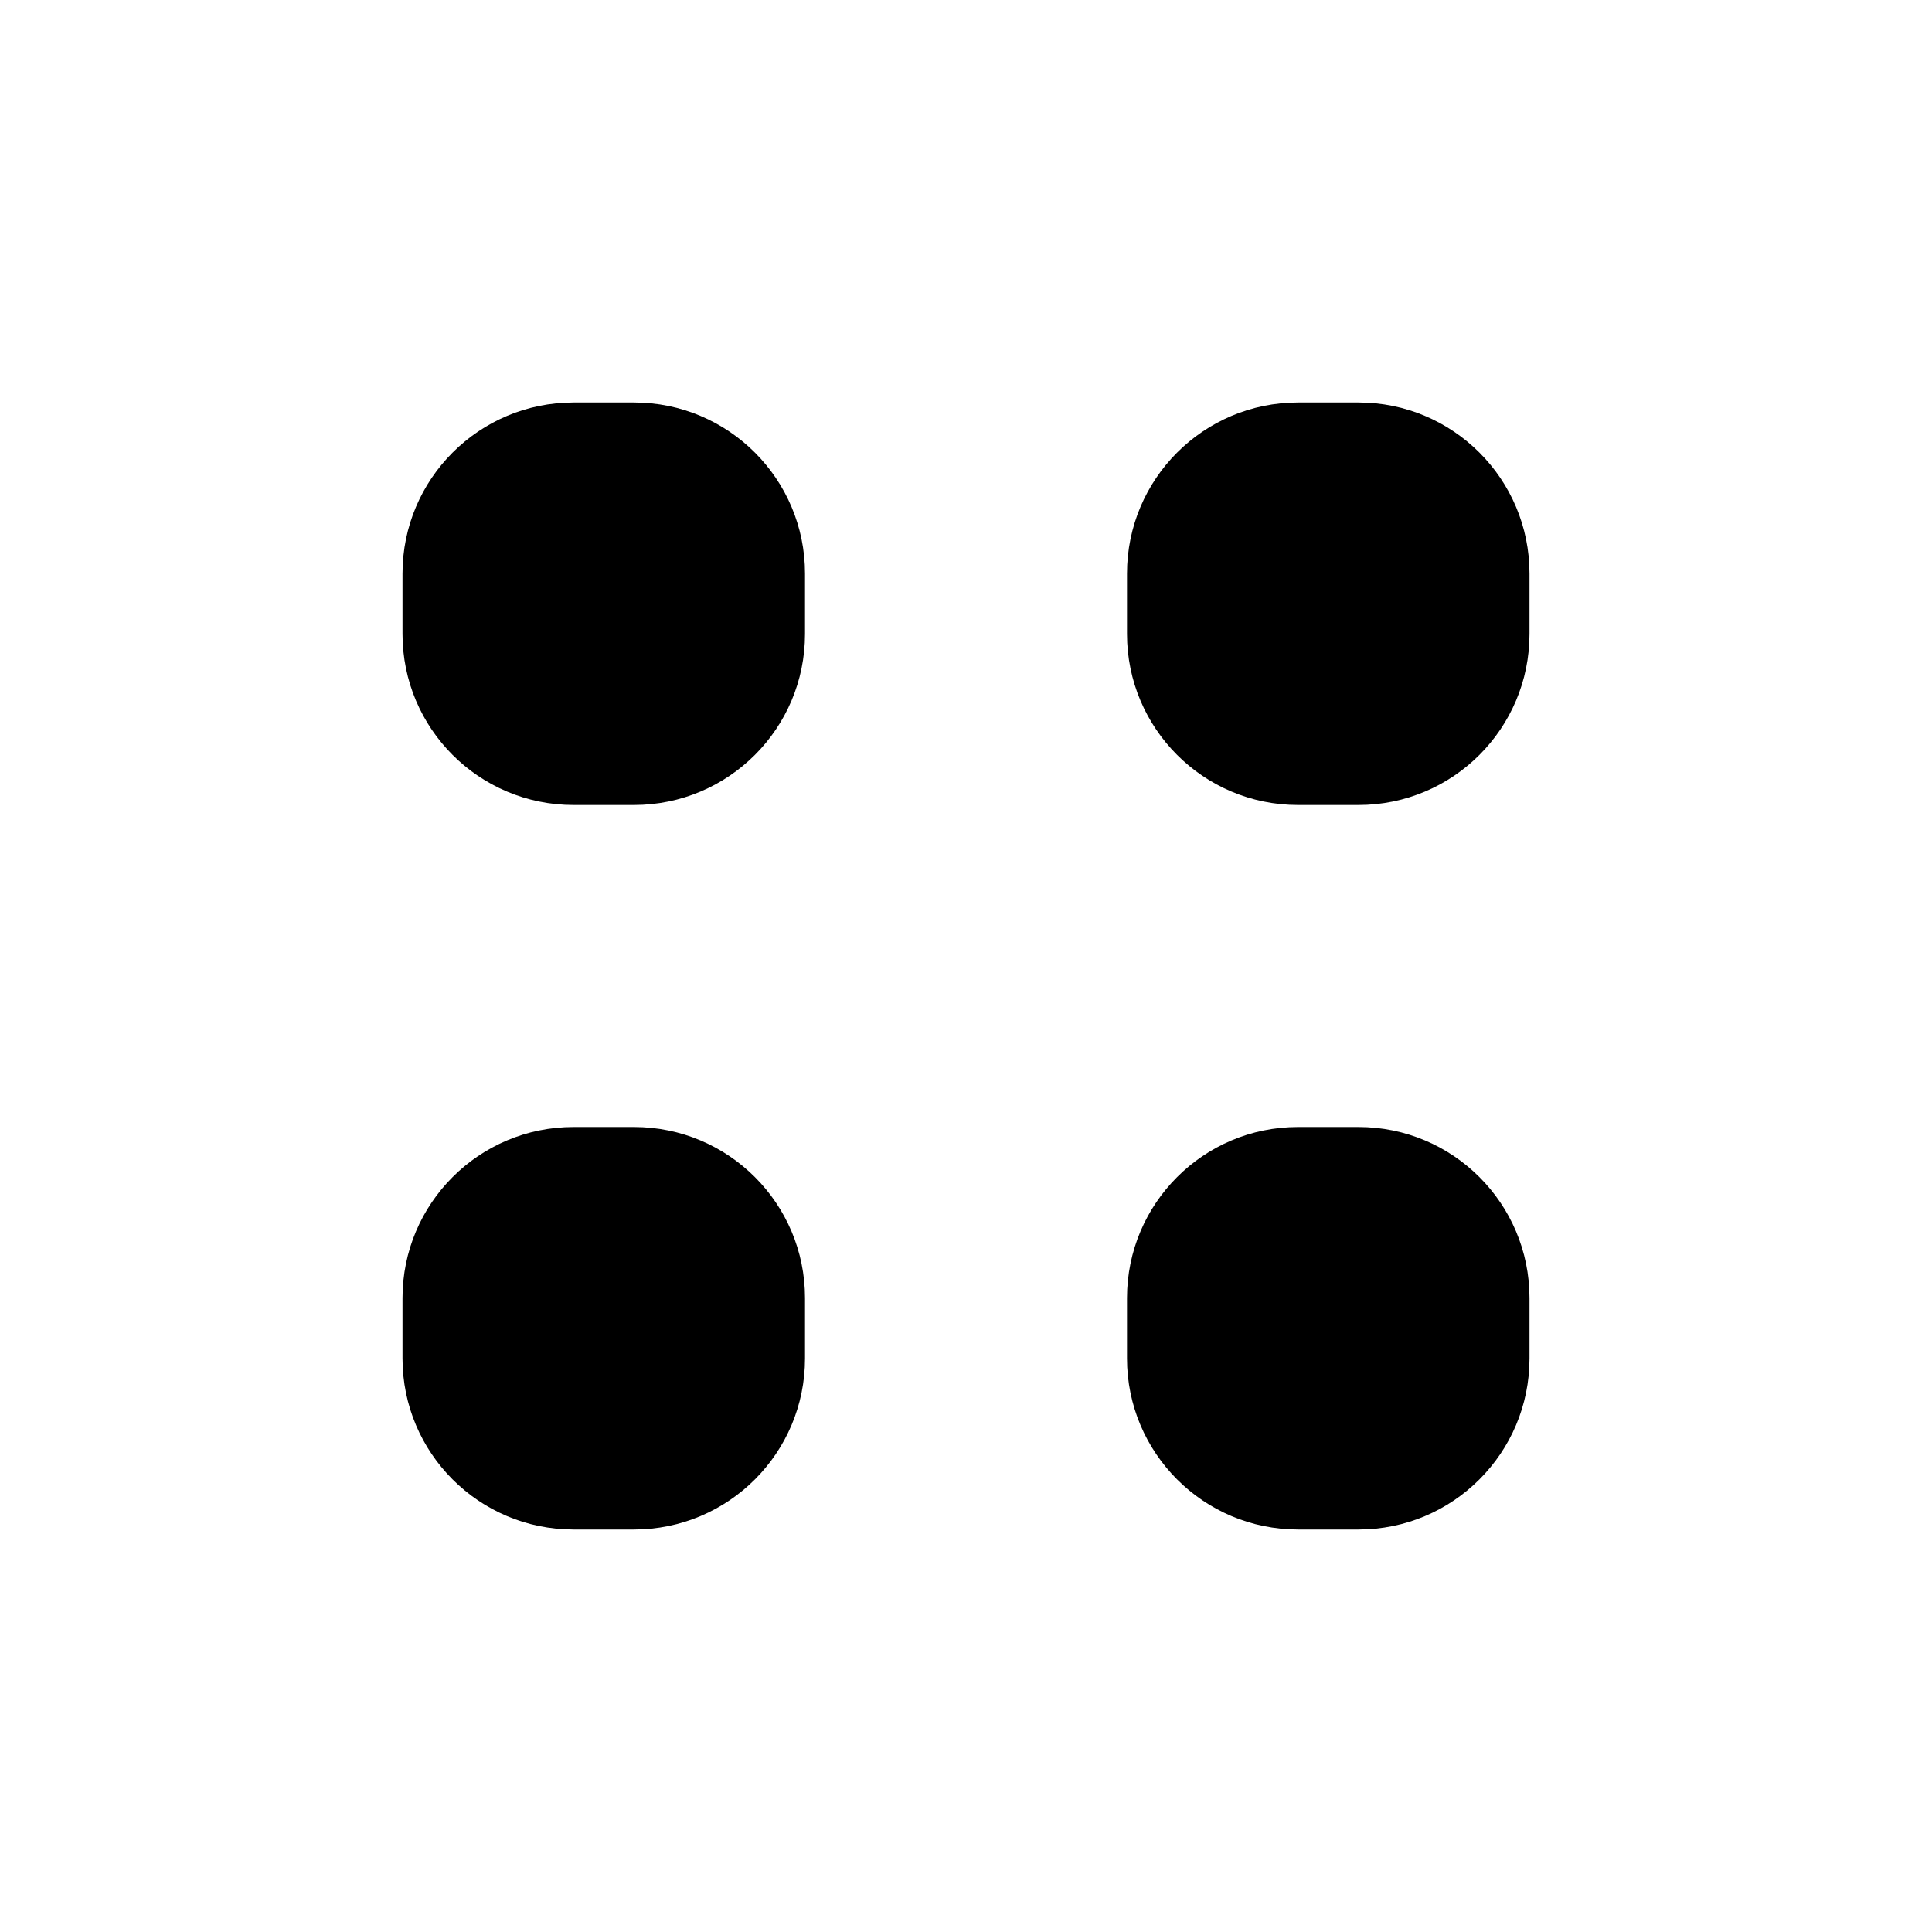
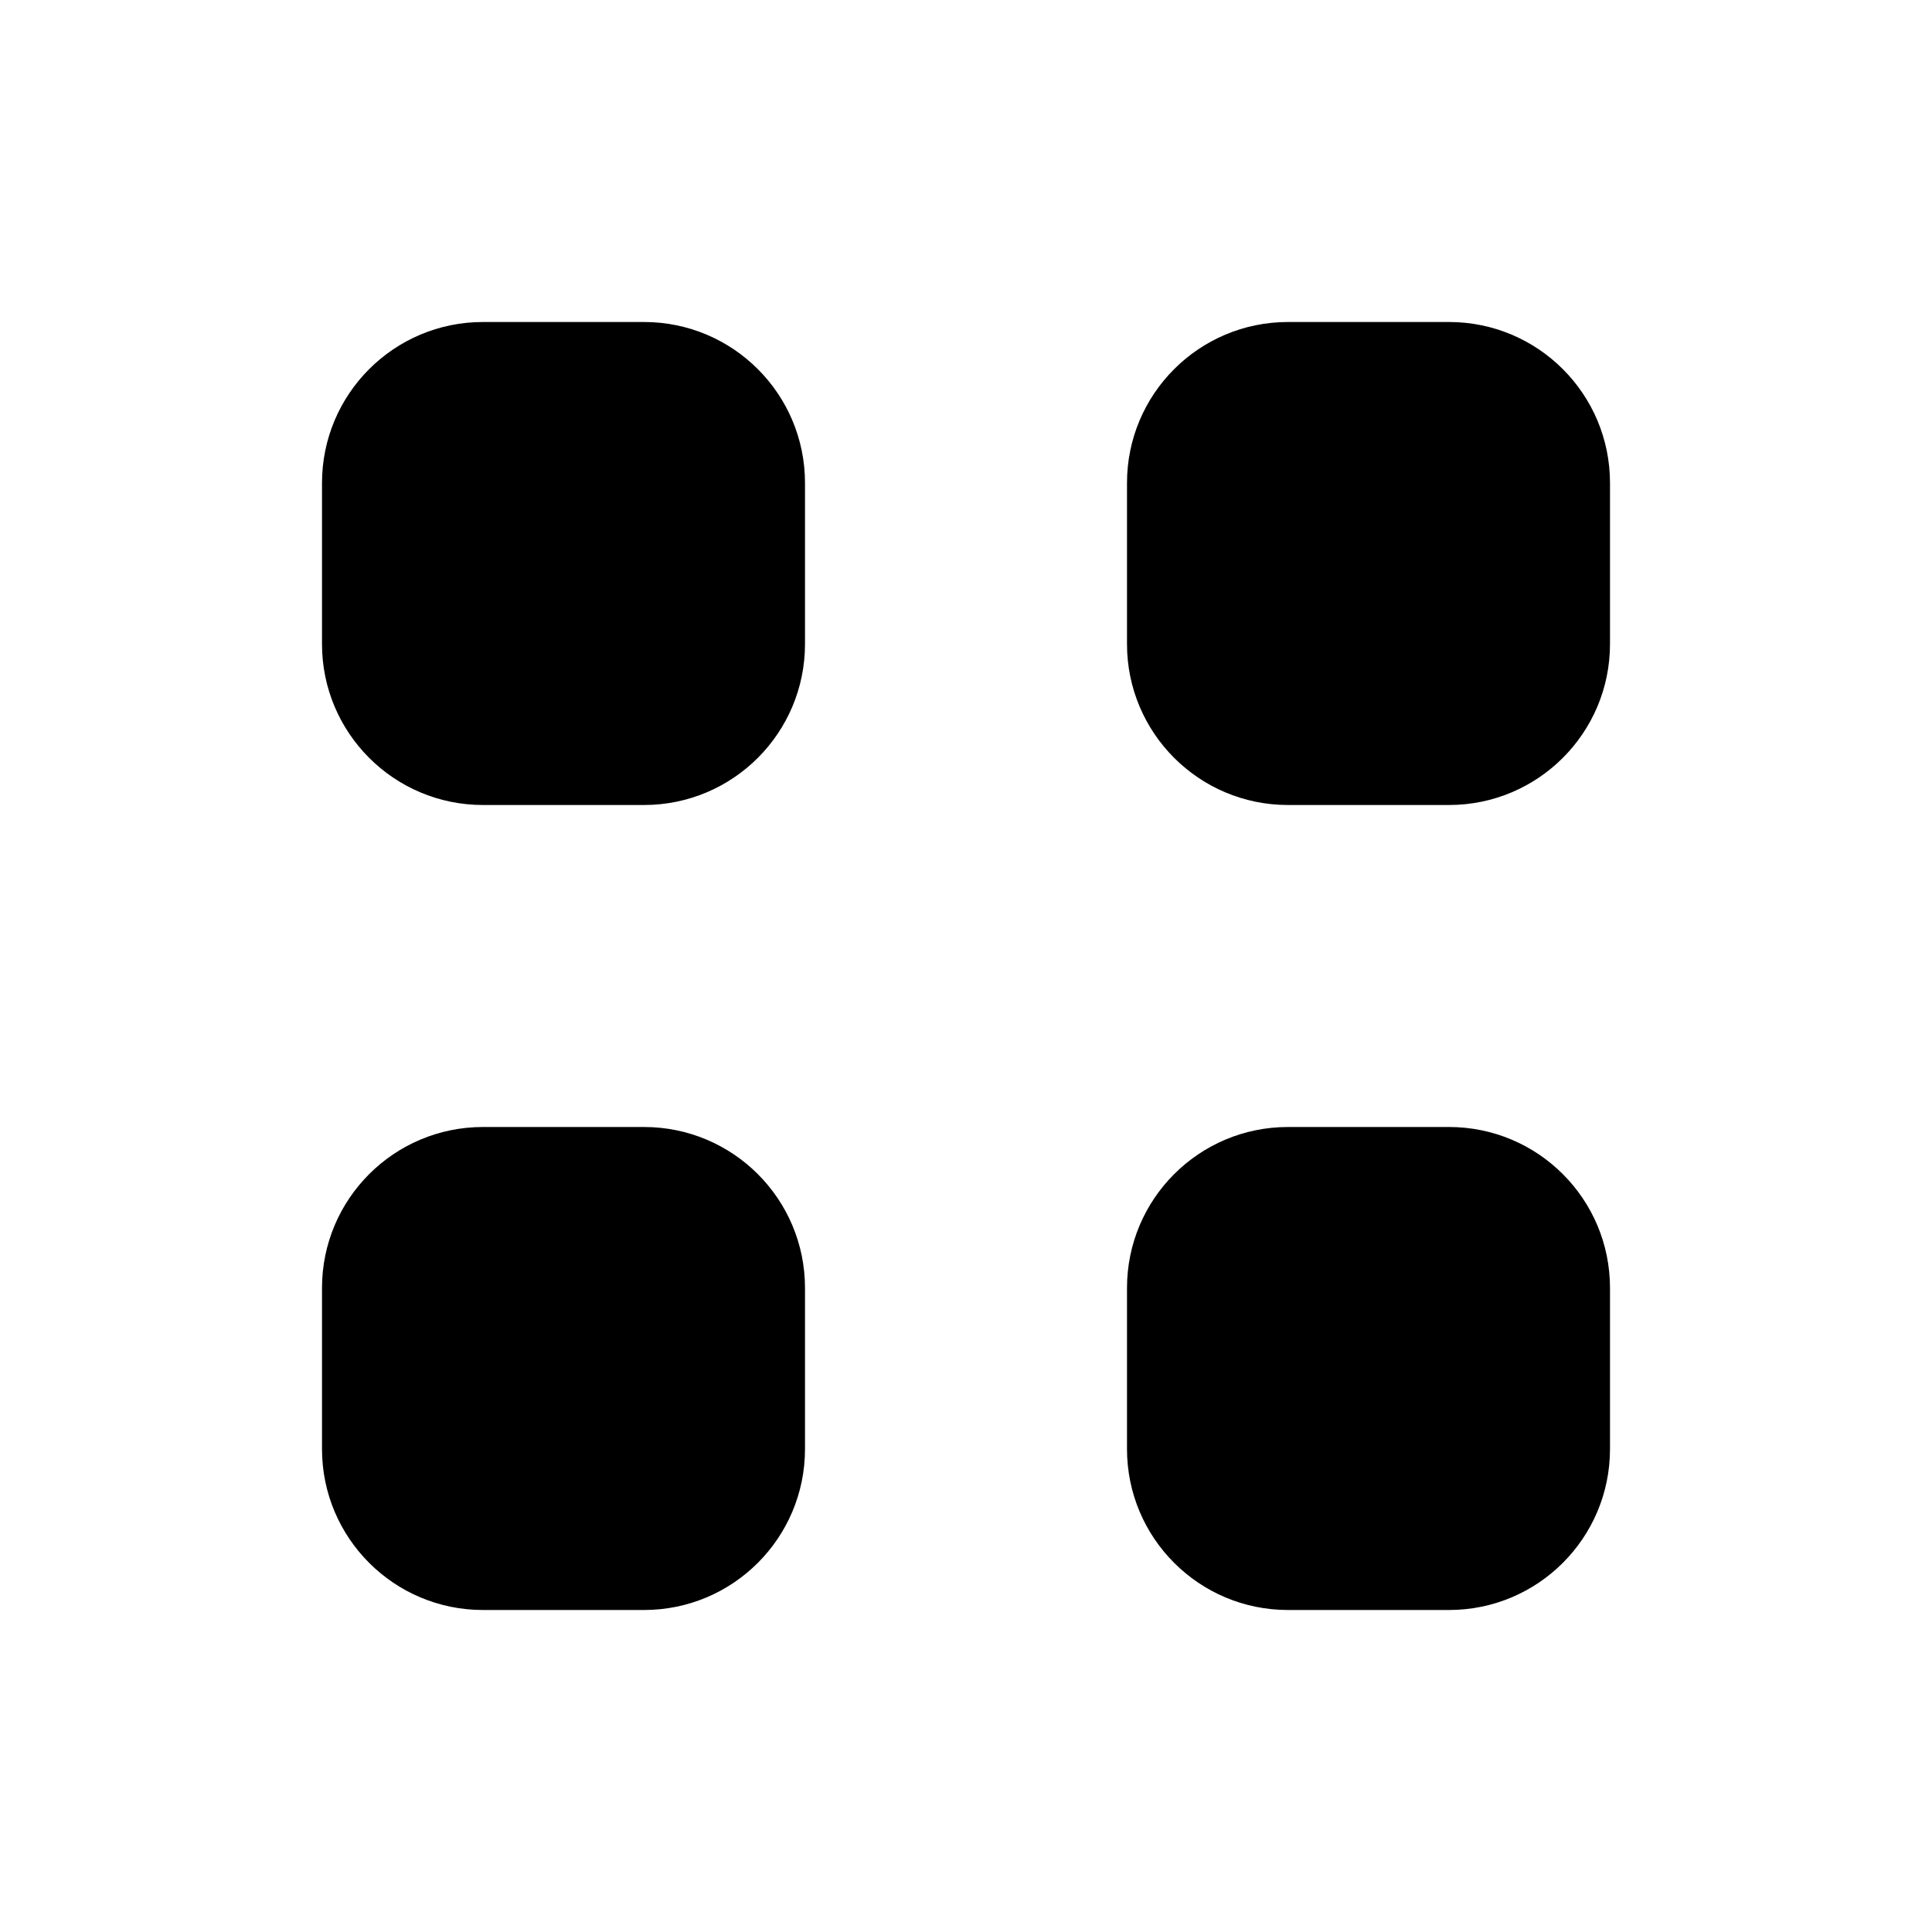
<svg xmlns="http://www.w3.org/2000/svg" width="24px" height="24px" viewBox="0 0 24 24" version="1.1">
  <g id="Icons" stroke="none" stroke-width="1" fill="none" fill-rule="evenodd">
    <g id="Glyphs" transform="translate(-3578, -58)" fill="#000000">
-       <path d="M3585.125,63 L3585.875,63 C3587.049,63 3588,63.951 3588,65.125 L3588,65.875 C3588,67.049 3587.049,68 3585.875,68 L3585.125,68 C3583.951,68 3583,67.049 3583,65.875 L3583,65.125 C3583,63.951 3583.951,63 3585.125,63 Z M3594.125,63 L3594.875,63 C3596.049,63 3597,63.951 3597,65.125 L3597,65.875 C3597,67.049 3596.049,68 3594.875,68 L3594.125,68 C3592.951,68 3592,67.049 3592,65.875 L3592,65.125 C3592,63.951 3592.951,63 3594.125,63 Z M3594.125,72 L3594.875,72 C3596.049,72 3597,72.951 3597,74.125 L3597,74.875 C3597,76.049 3596.049,77 3594.875,77 L3594.125,77 C3592.951,77 3592,76.049 3592,74.875 L3592,74.125 C3592,72.951 3592.951,72 3594.125,72 Z M3585.125,72 L3585.875,72 C3587.049,72 3588,72.951 3588,74.125 L3588,74.875 C3588,76.049 3587.049,77 3585.875,77 L3585.125,77 C3583.951,77 3583,76.049 3583,74.875 L3583,74.125 C3583,72.951 3583.951,72 3585.125,72 Z" id="Shape" />
+       <path d="M3584,62 L3586,62 C3587.105,62 3588,62.895 3588,64 L3588,66 C3588,67.105 3587.105,68 3586,68 L3584,68 C3582.895,68 3582,67.105 3582,66 L3582,64 C3582,62.895 3582.895,62 3584,62 Z M3594,62 L3596,62 C3597.105,62 3598,62.895 3598,64 L3598,66 C3598,67.105 3597.105,68 3596,68 L3594,68 C3592.895,68 3592,67.105 3592,66 L3592,64 C3592,62.895 3592.895,62 3594,62 Z M3594,72 L3596,72 C3597.105,72 3598,72.895 3598,74 L3598,76 C3598,77.105 3597.105,78 3596,78 L3594,78 C3592.895,78 3592,77.105 3592,76 L3592,74 C3592,72.895 3592.895,72 3594,72 Z M3584,72 L3586,72 C3587.105,72 3588,72.895 3588,74 L3588,76 C3588,77.105 3587.105,78 3586,78 L3584,78 C3582.895,78 3582,77.105 3582,76 L3582,74 C3582,72.895 3582.895,72 3584,72 Z" id="Shape" />
    </g>
  </g>
</svg>
